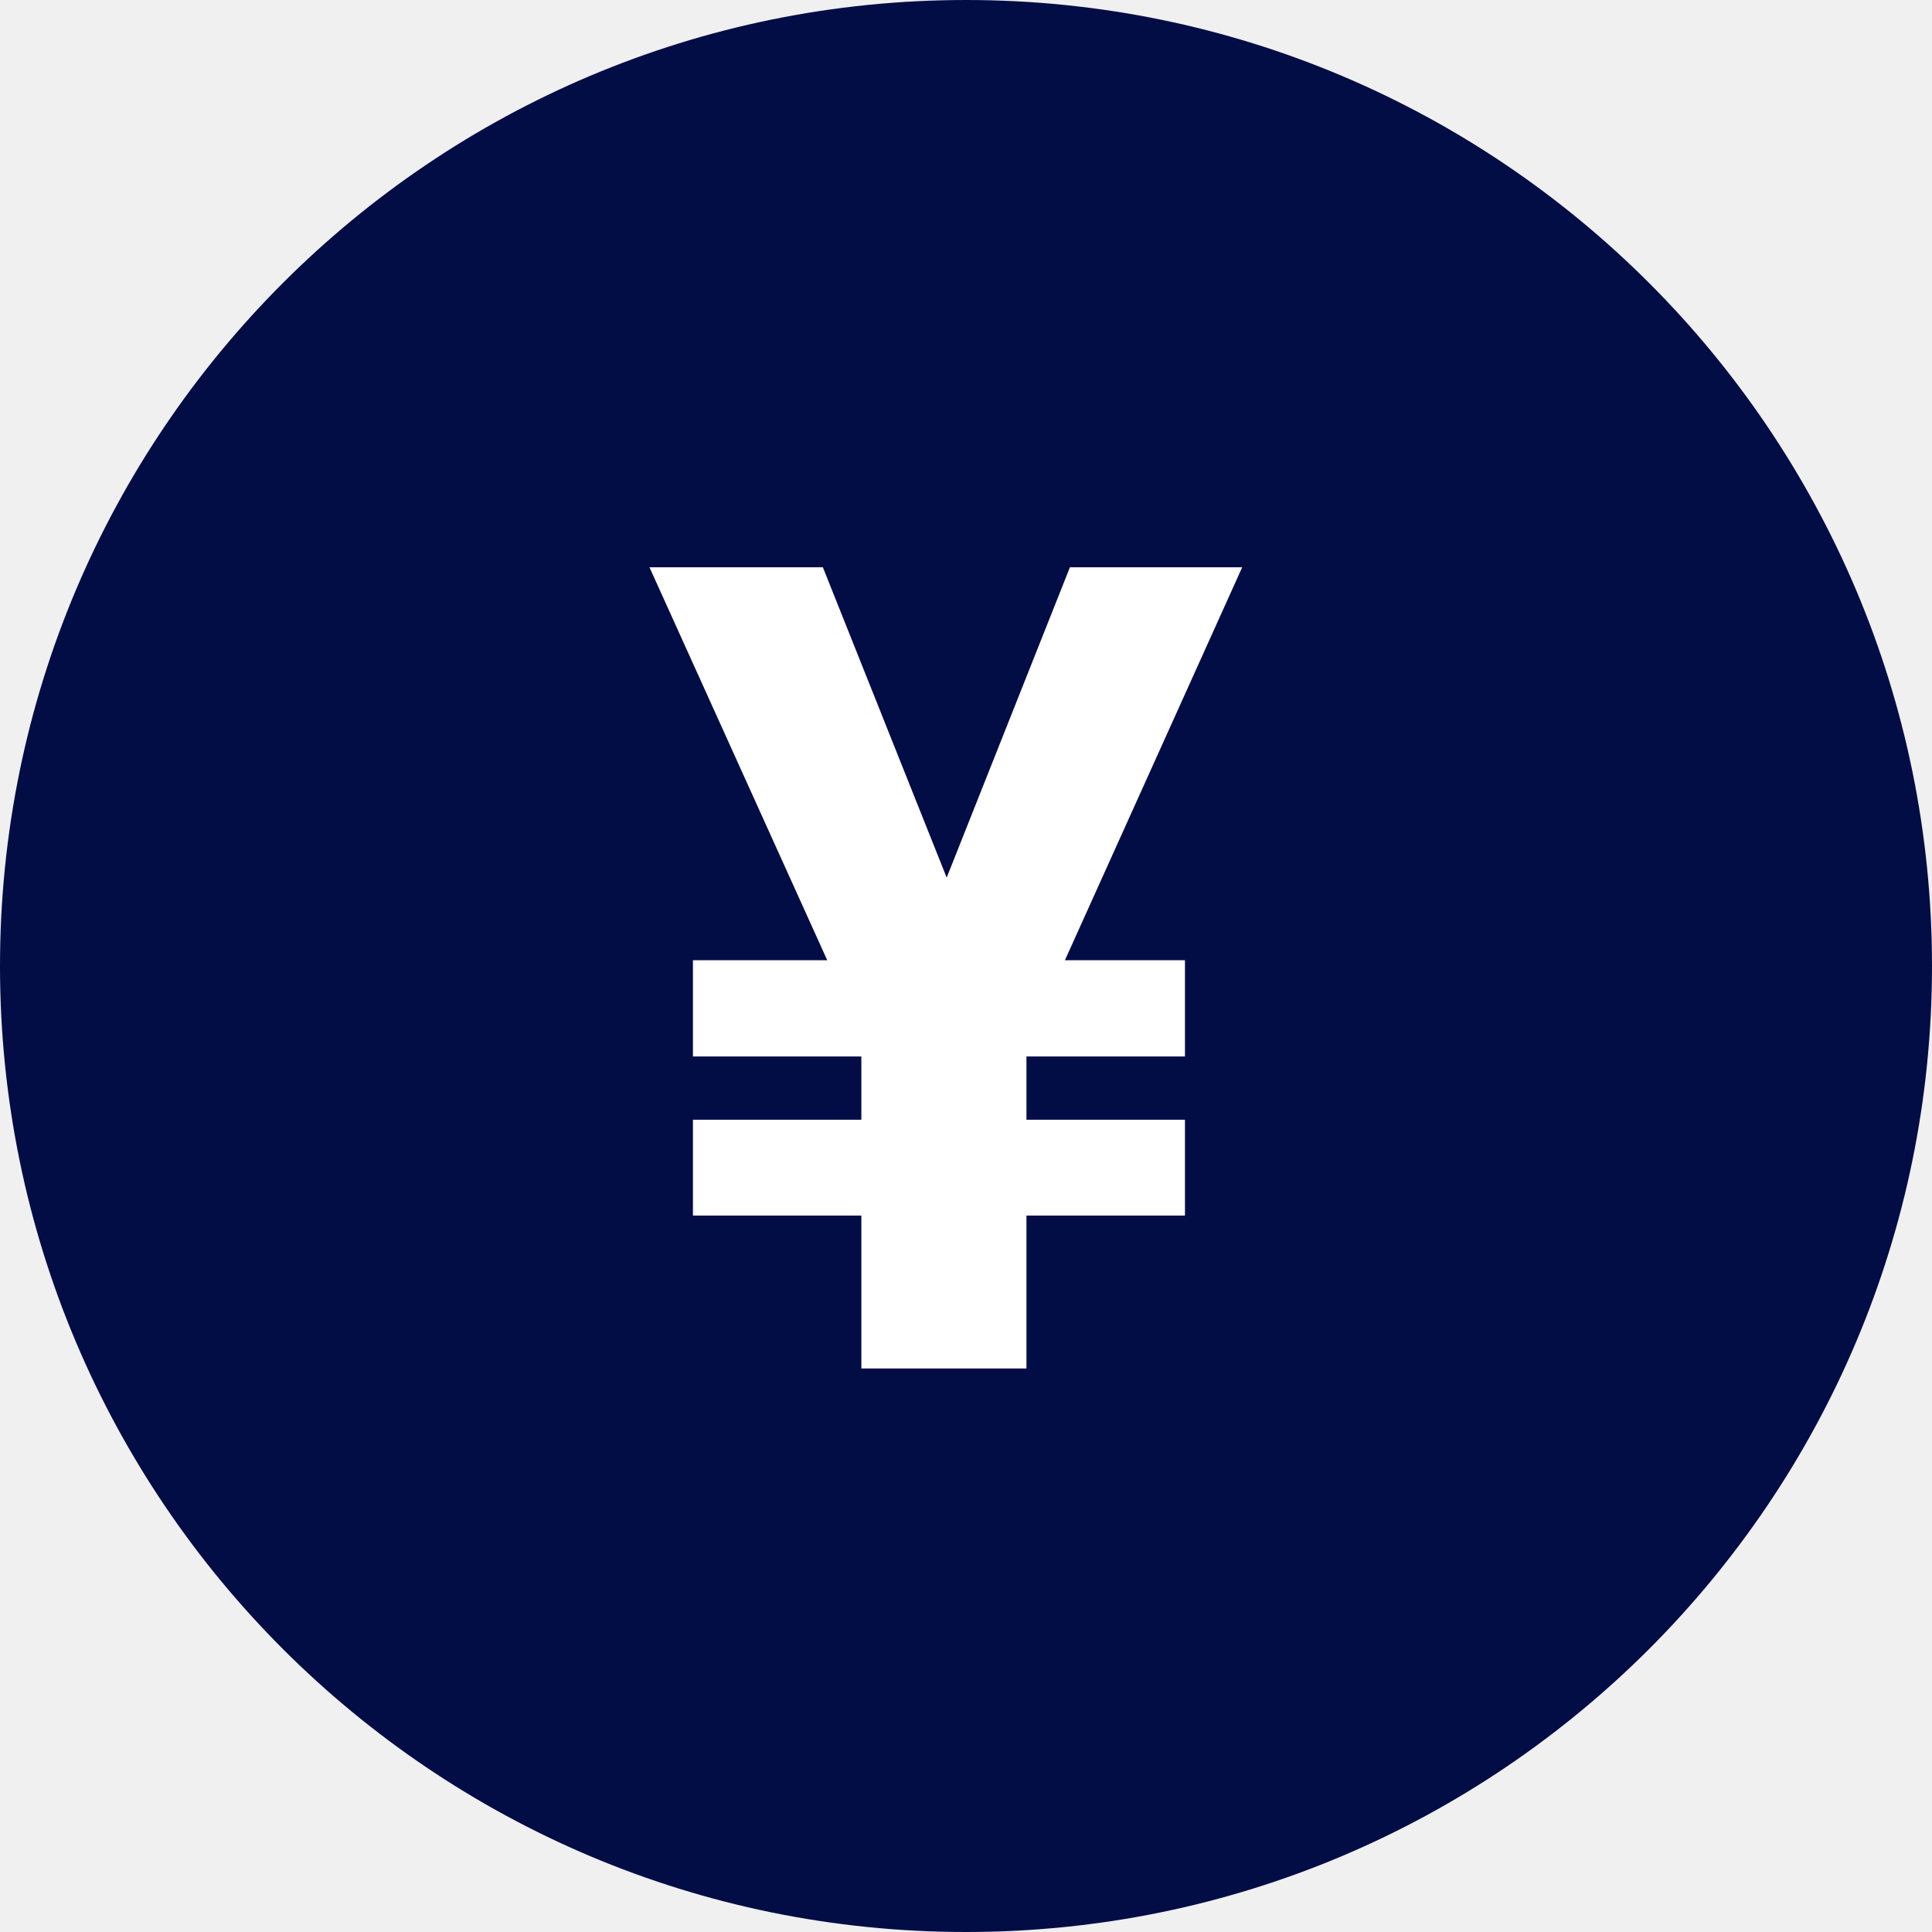
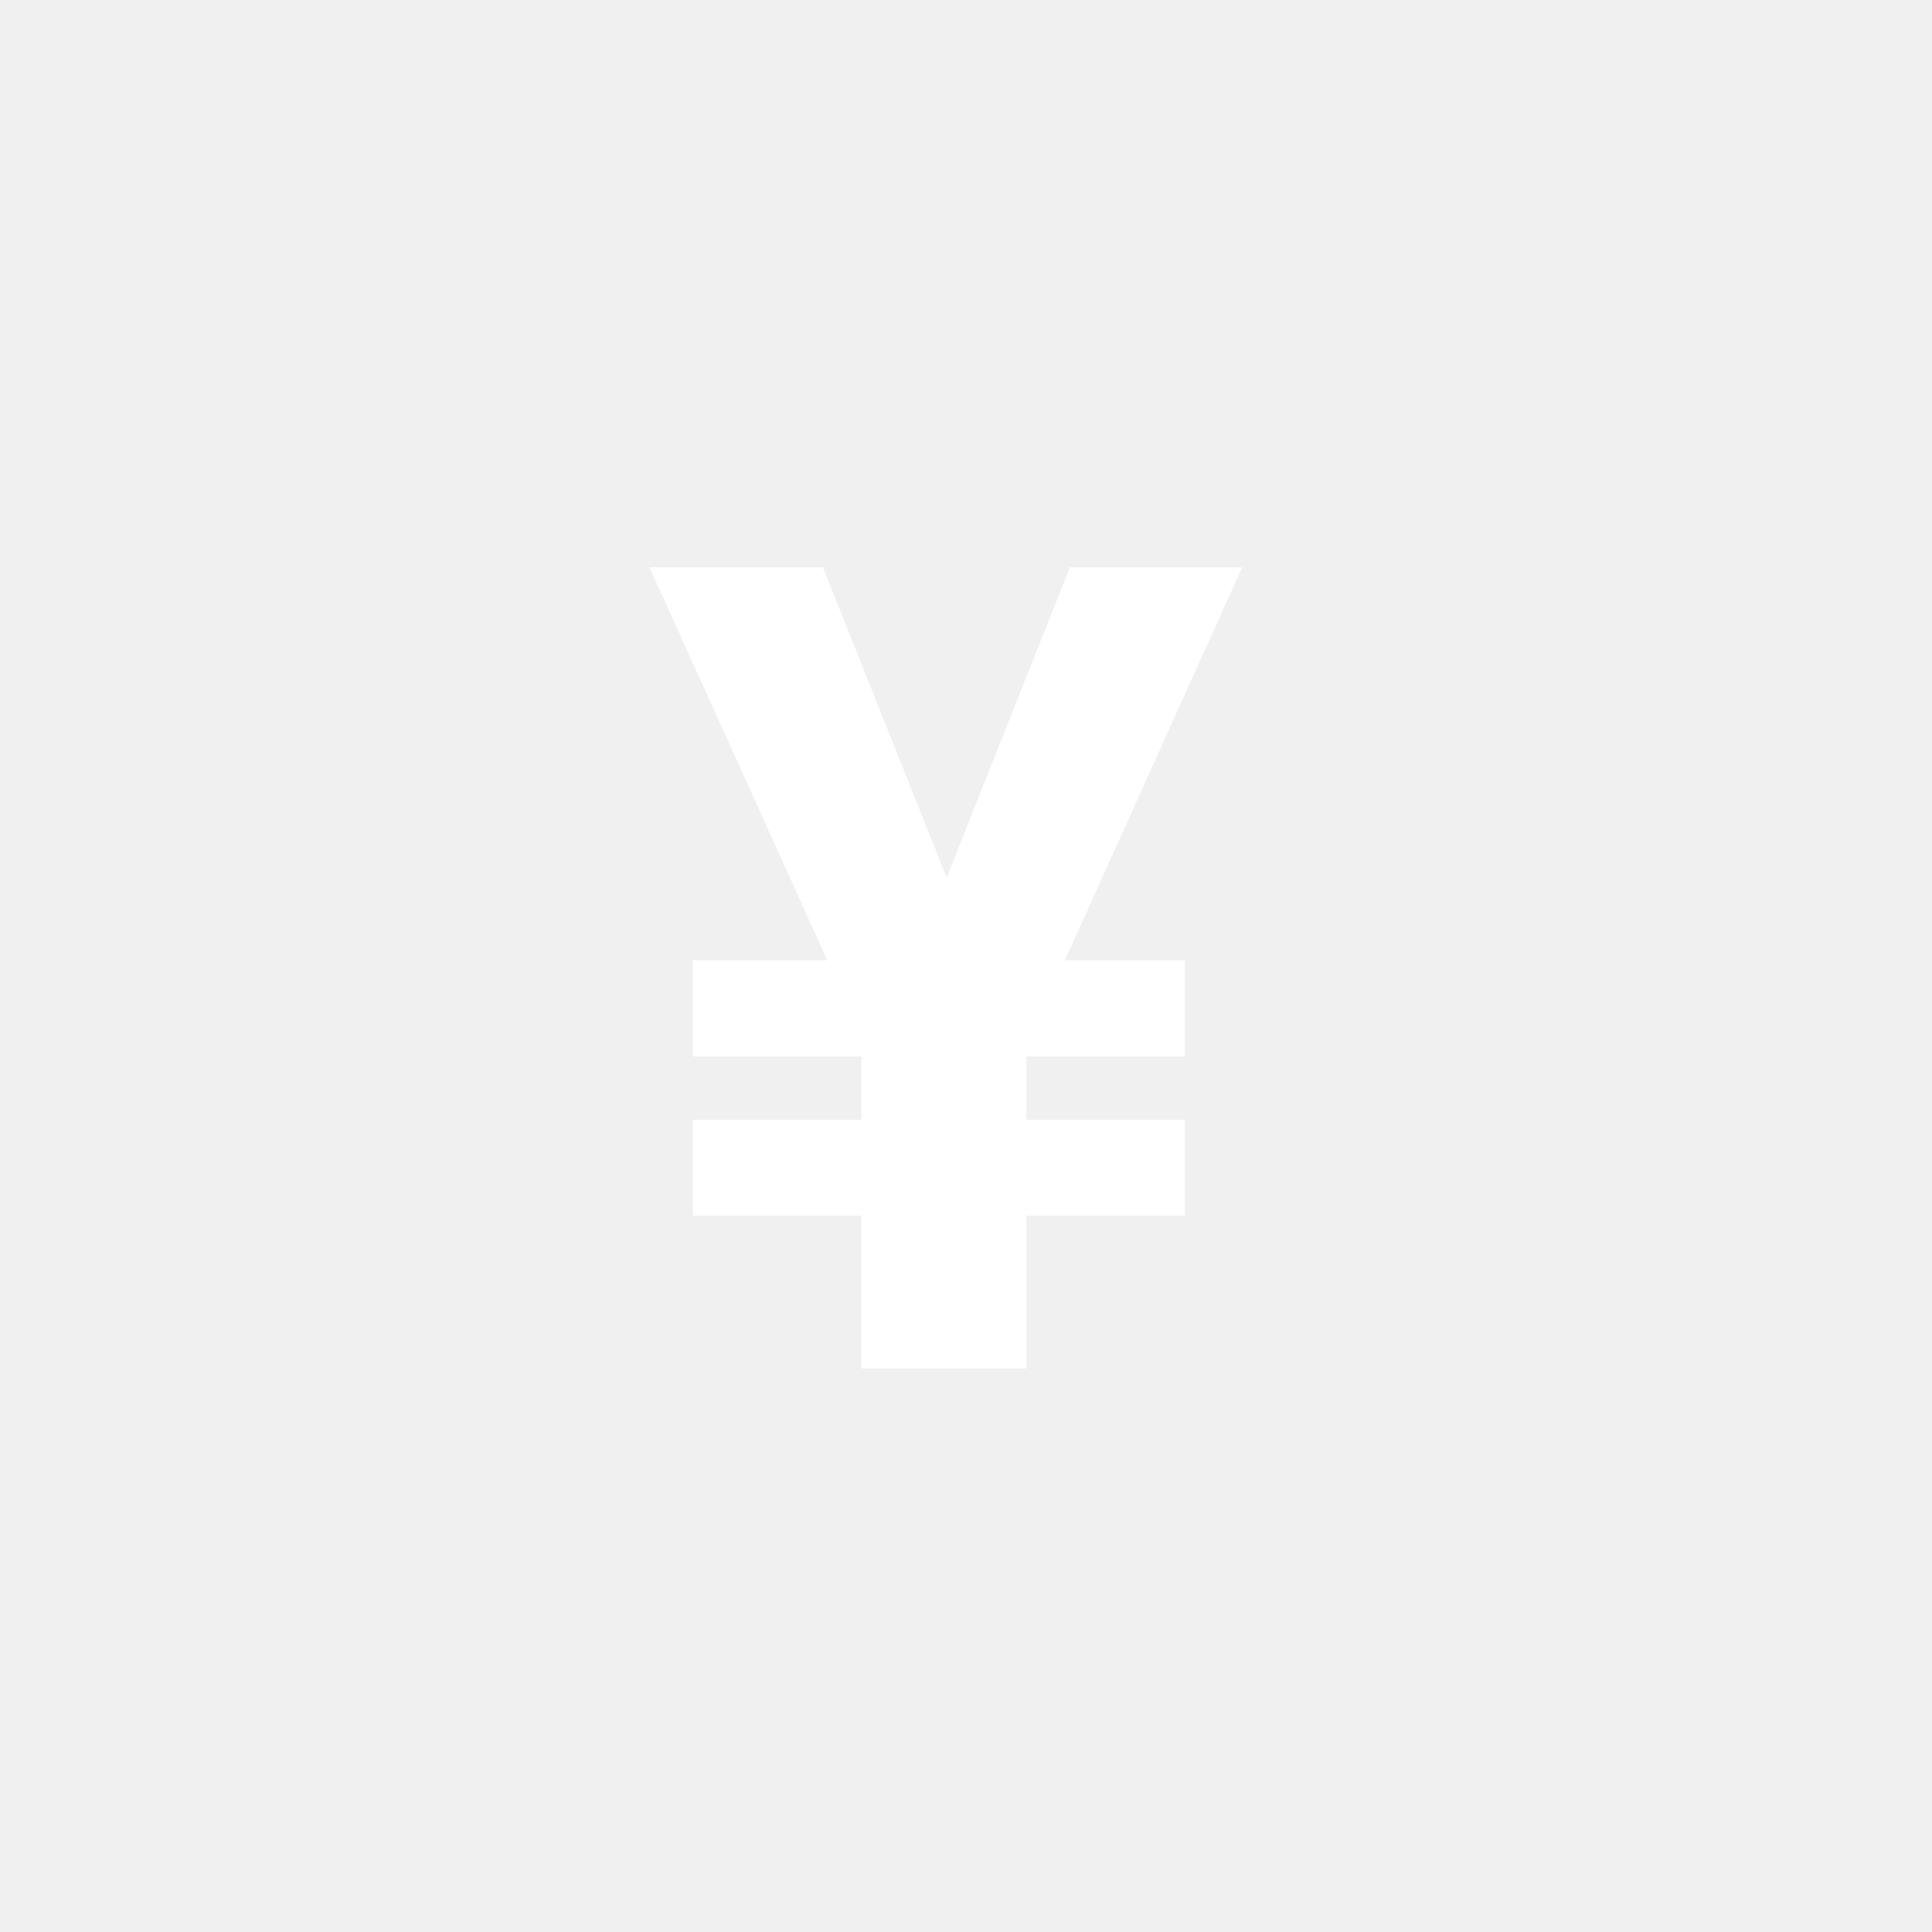
<svg xmlns="http://www.w3.org/2000/svg" width="24" height="24" viewBox="0 0 24 24" fill="none">
-   <circle cx="12" cy="12" r="12" fill="#020D46" />
  <path d="M11.76 10.902L13.291 7.047H15.431L13.229 11.928H14.72V13.124H12.751V13.91H14.72V15.1H12.751V17H10.7V15.1H8.608V13.91H10.7V13.124H8.608V11.928H10.276L8.068 7.047H10.222L11.76 10.902Z" fill="white" />
</svg>
